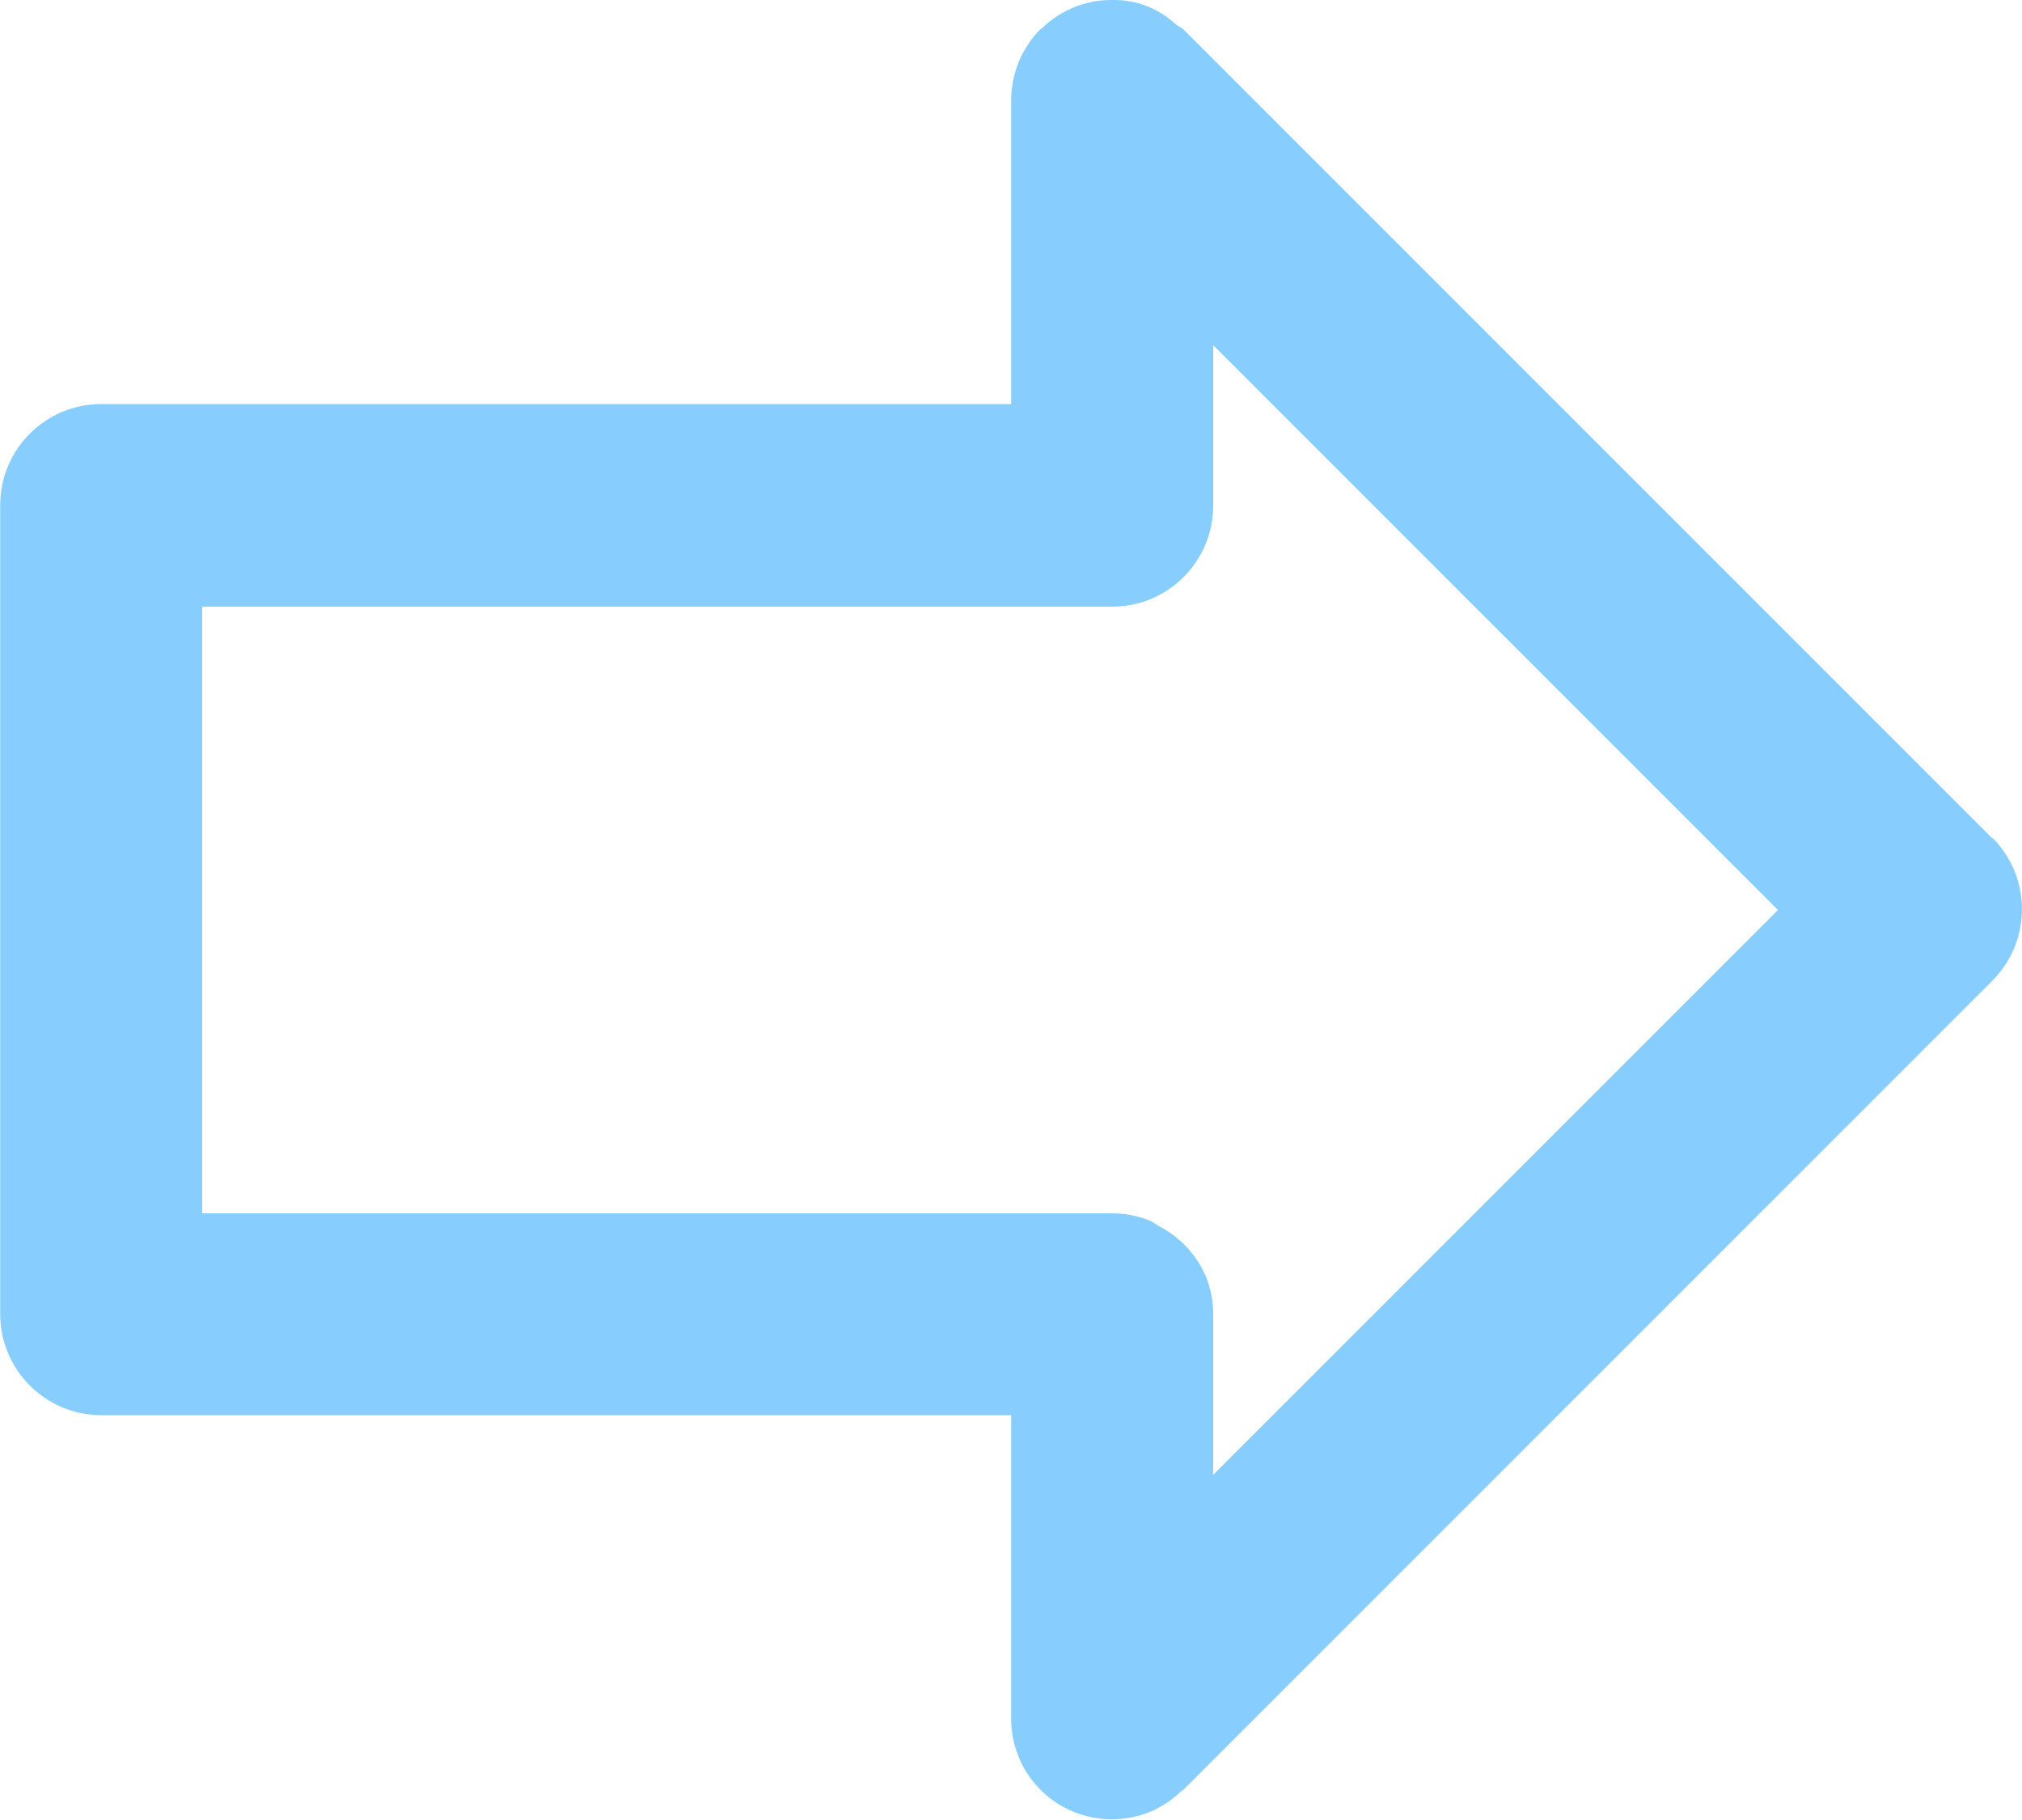
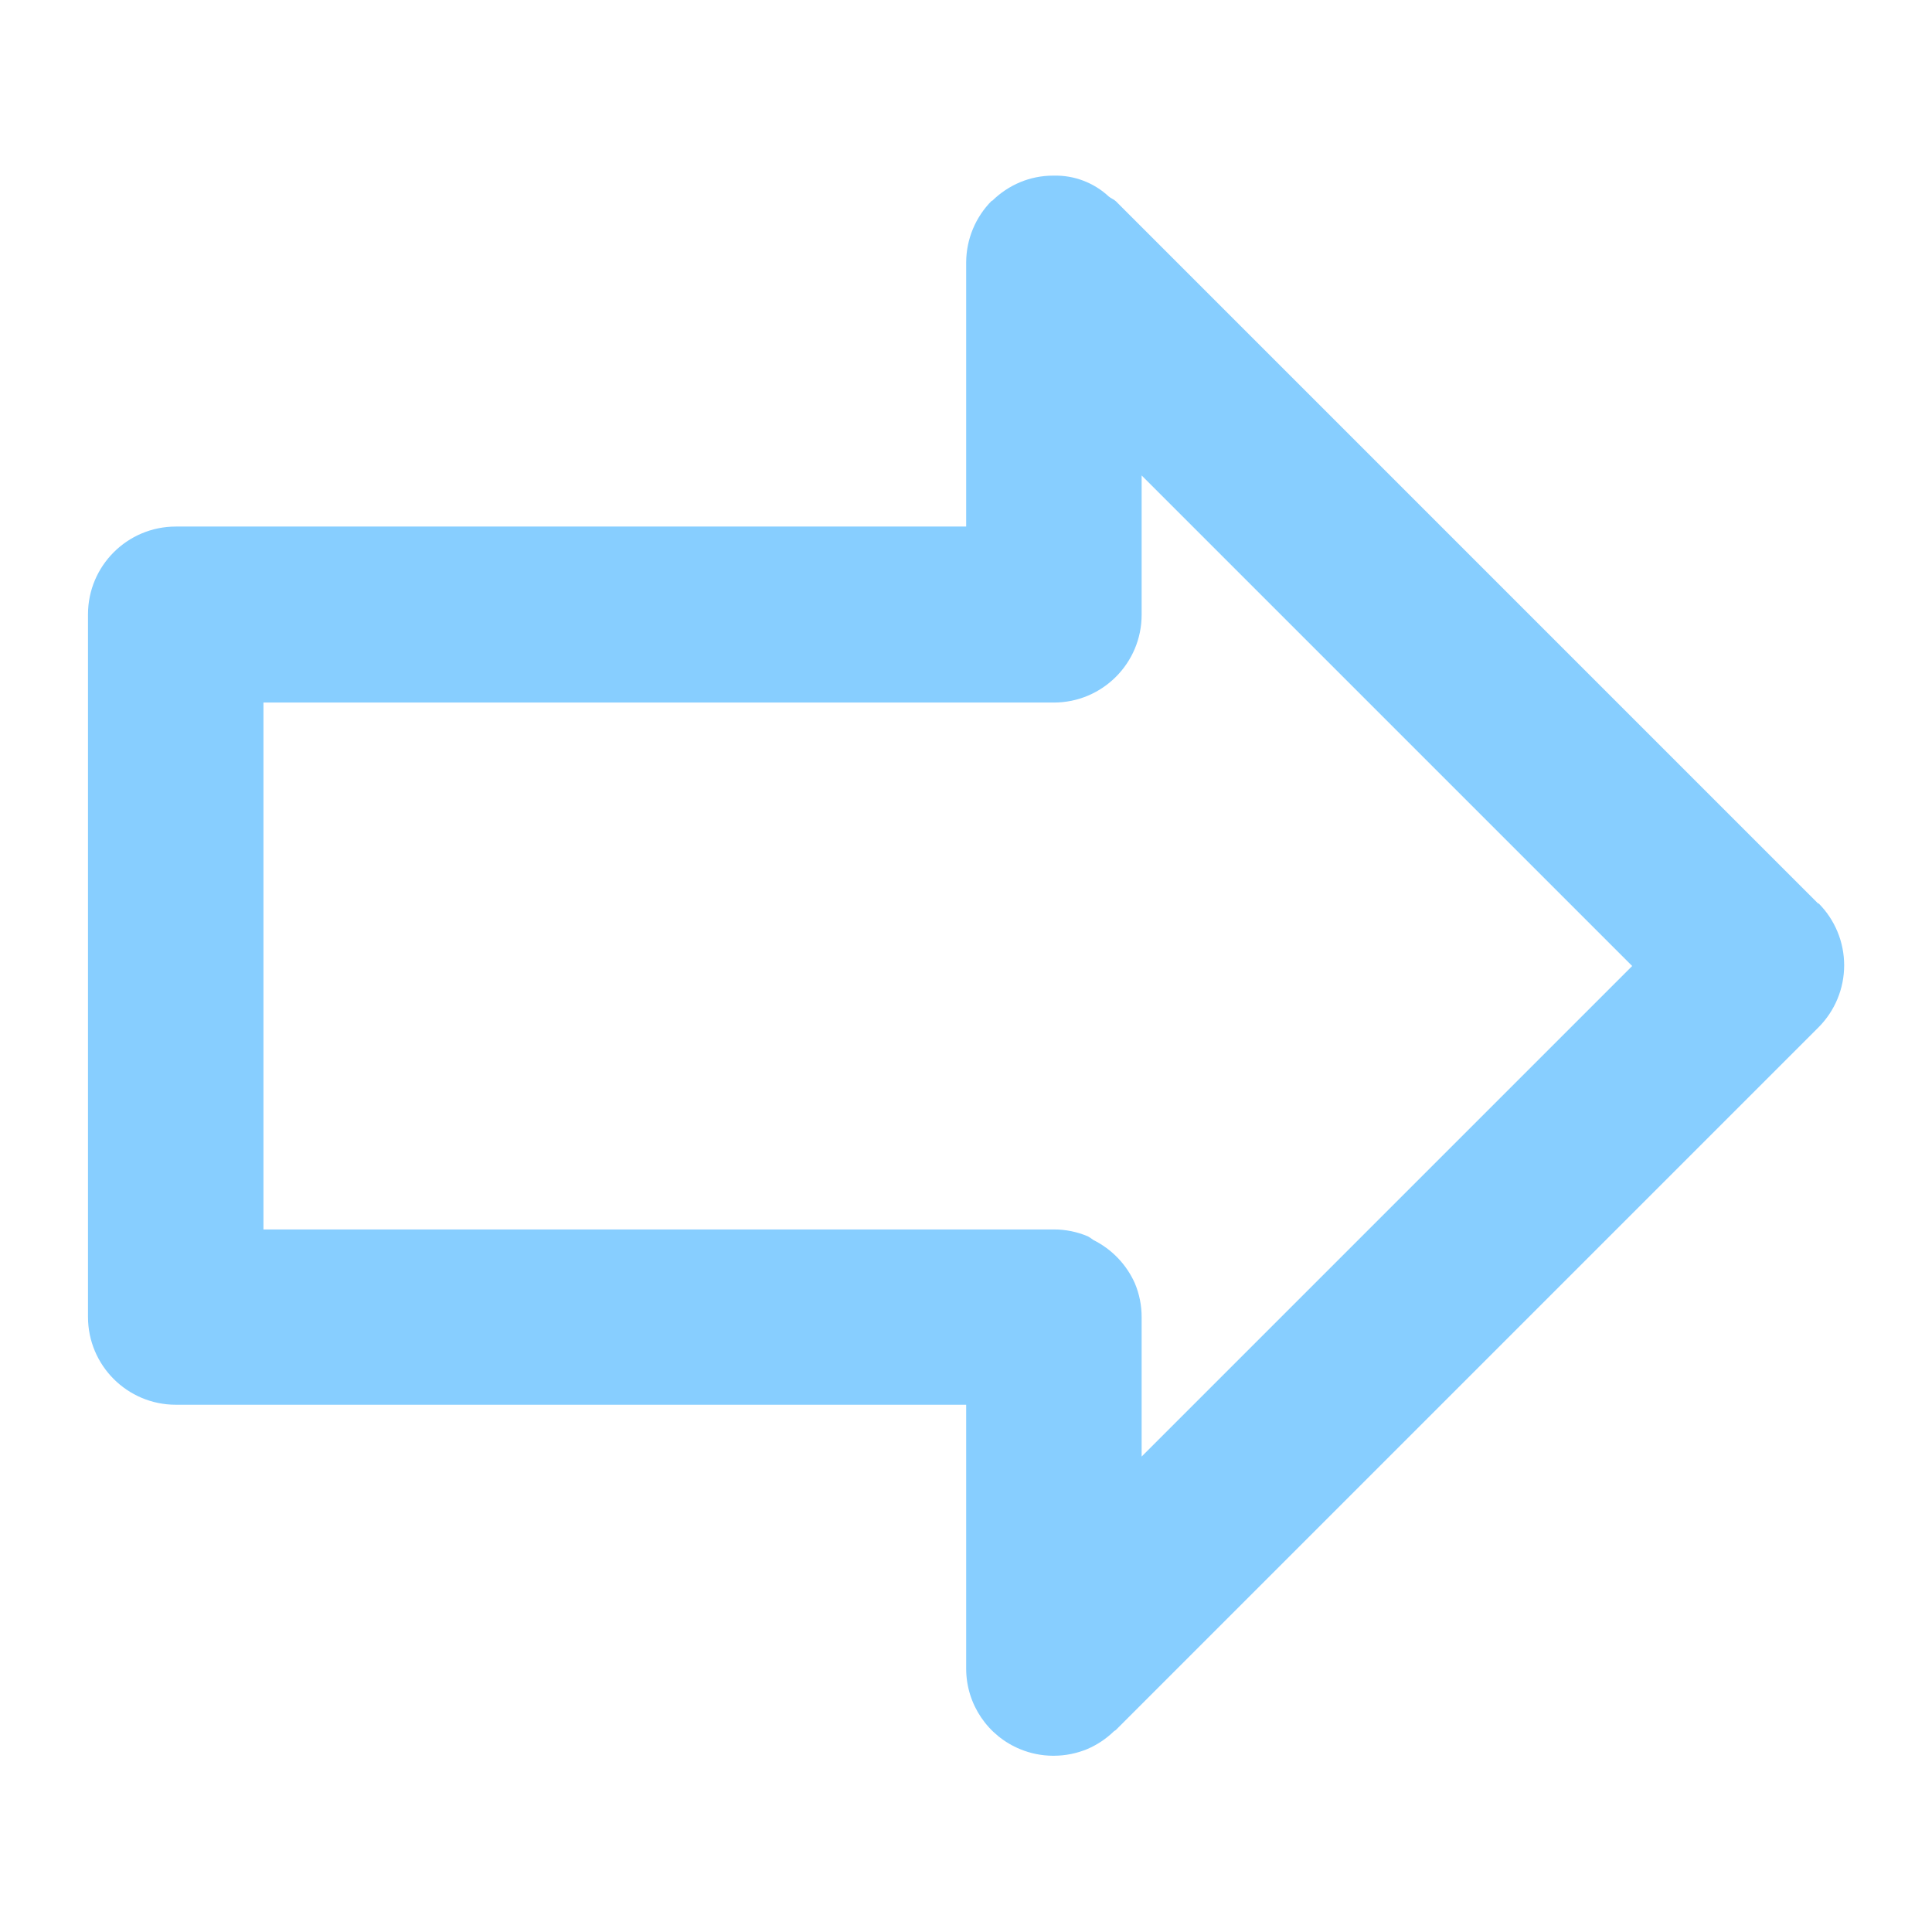
- <svg xmlns="http://www.w3.org/2000/svg" width="20" height="18" viewBox="0 0 20 18">
-   <path fill="#87ceff" d="M3155.707,1418.292l-8-8c-.024-.023-.056-.033-.081-.054A.887.887,0,0,0,3147,1410h0l-.013,0a.979.979,0,0,0-.369.074,1.011,1.011,0,0,0-.319.212l-.006,0h0a1,1,0,0,0-.291.7l0,.01v3h-9a1,1,0,0,0-1,1v8a1,1,0,0,0,1,1h9v3l0,.011a.991.991,0,0,0,.617.912.989.989,0,0,0,.367.074l.014,0h0a1,1,0,0,0,.383-.077,1.007,1.007,0,0,0,.3-.2c.006-.007.016-.009.023-.016l8-8a1,1,0,0,0,0-1.416ZM3148,1423a.99.99,0,0,0-.078-.389,1.009,1.009,0,0,0-.47-.49.672.672,0,0,0-.063-.042A.986.986,0,0,0,3147,1422h-9v-6h9a1,1,0,0,0,1-1v-1.586l5.586,5.586-5.586,5.586Z" transform="translate(-3136 -1410)" />
+ <svg xmlns="http://www.w3.org/2000/svg" width="22" height="22" viewBox="0 0 22 22">
+   <path fill="#87ceff" d="M3155.707,1418.292l-8-8c-.024-.023-.056-.033-.081-.054A.887.887,0,0,0,3147,1410h0l-.013,0a.979.979,0,0,0-.369.074,1.011,1.011,0,0,0-.319.212l-.006,0h0a1,1,0,0,0-.291.7l0,.01v3h-9a1,1,0,0,0-1,1v8a1,1,0,0,0,1,1h9v3l0,.011a.991.991,0,0,0,.617.912.989.989,0,0,0,.367.074l.014,0h0a1,1,0,0,0,.383-.077,1.007,1.007,0,0,0,.3-.2c.006-.007.016-.009.023-.016l8-8a1,1,0,0,0,0-1.416ZM3148,1423a.99.99,0,0,0-.078-.389,1.009,1.009,0,0,0-.47-.49.672.672,0,0,0-.063-.042A.986.986,0,0,0,3147,1422h-9v-6h9a1,1,0,0,0,1-1v-1.586l5.586,5.586-5.586,5.586Z" transform="translate(-3135 -1408)" />
</svg>
